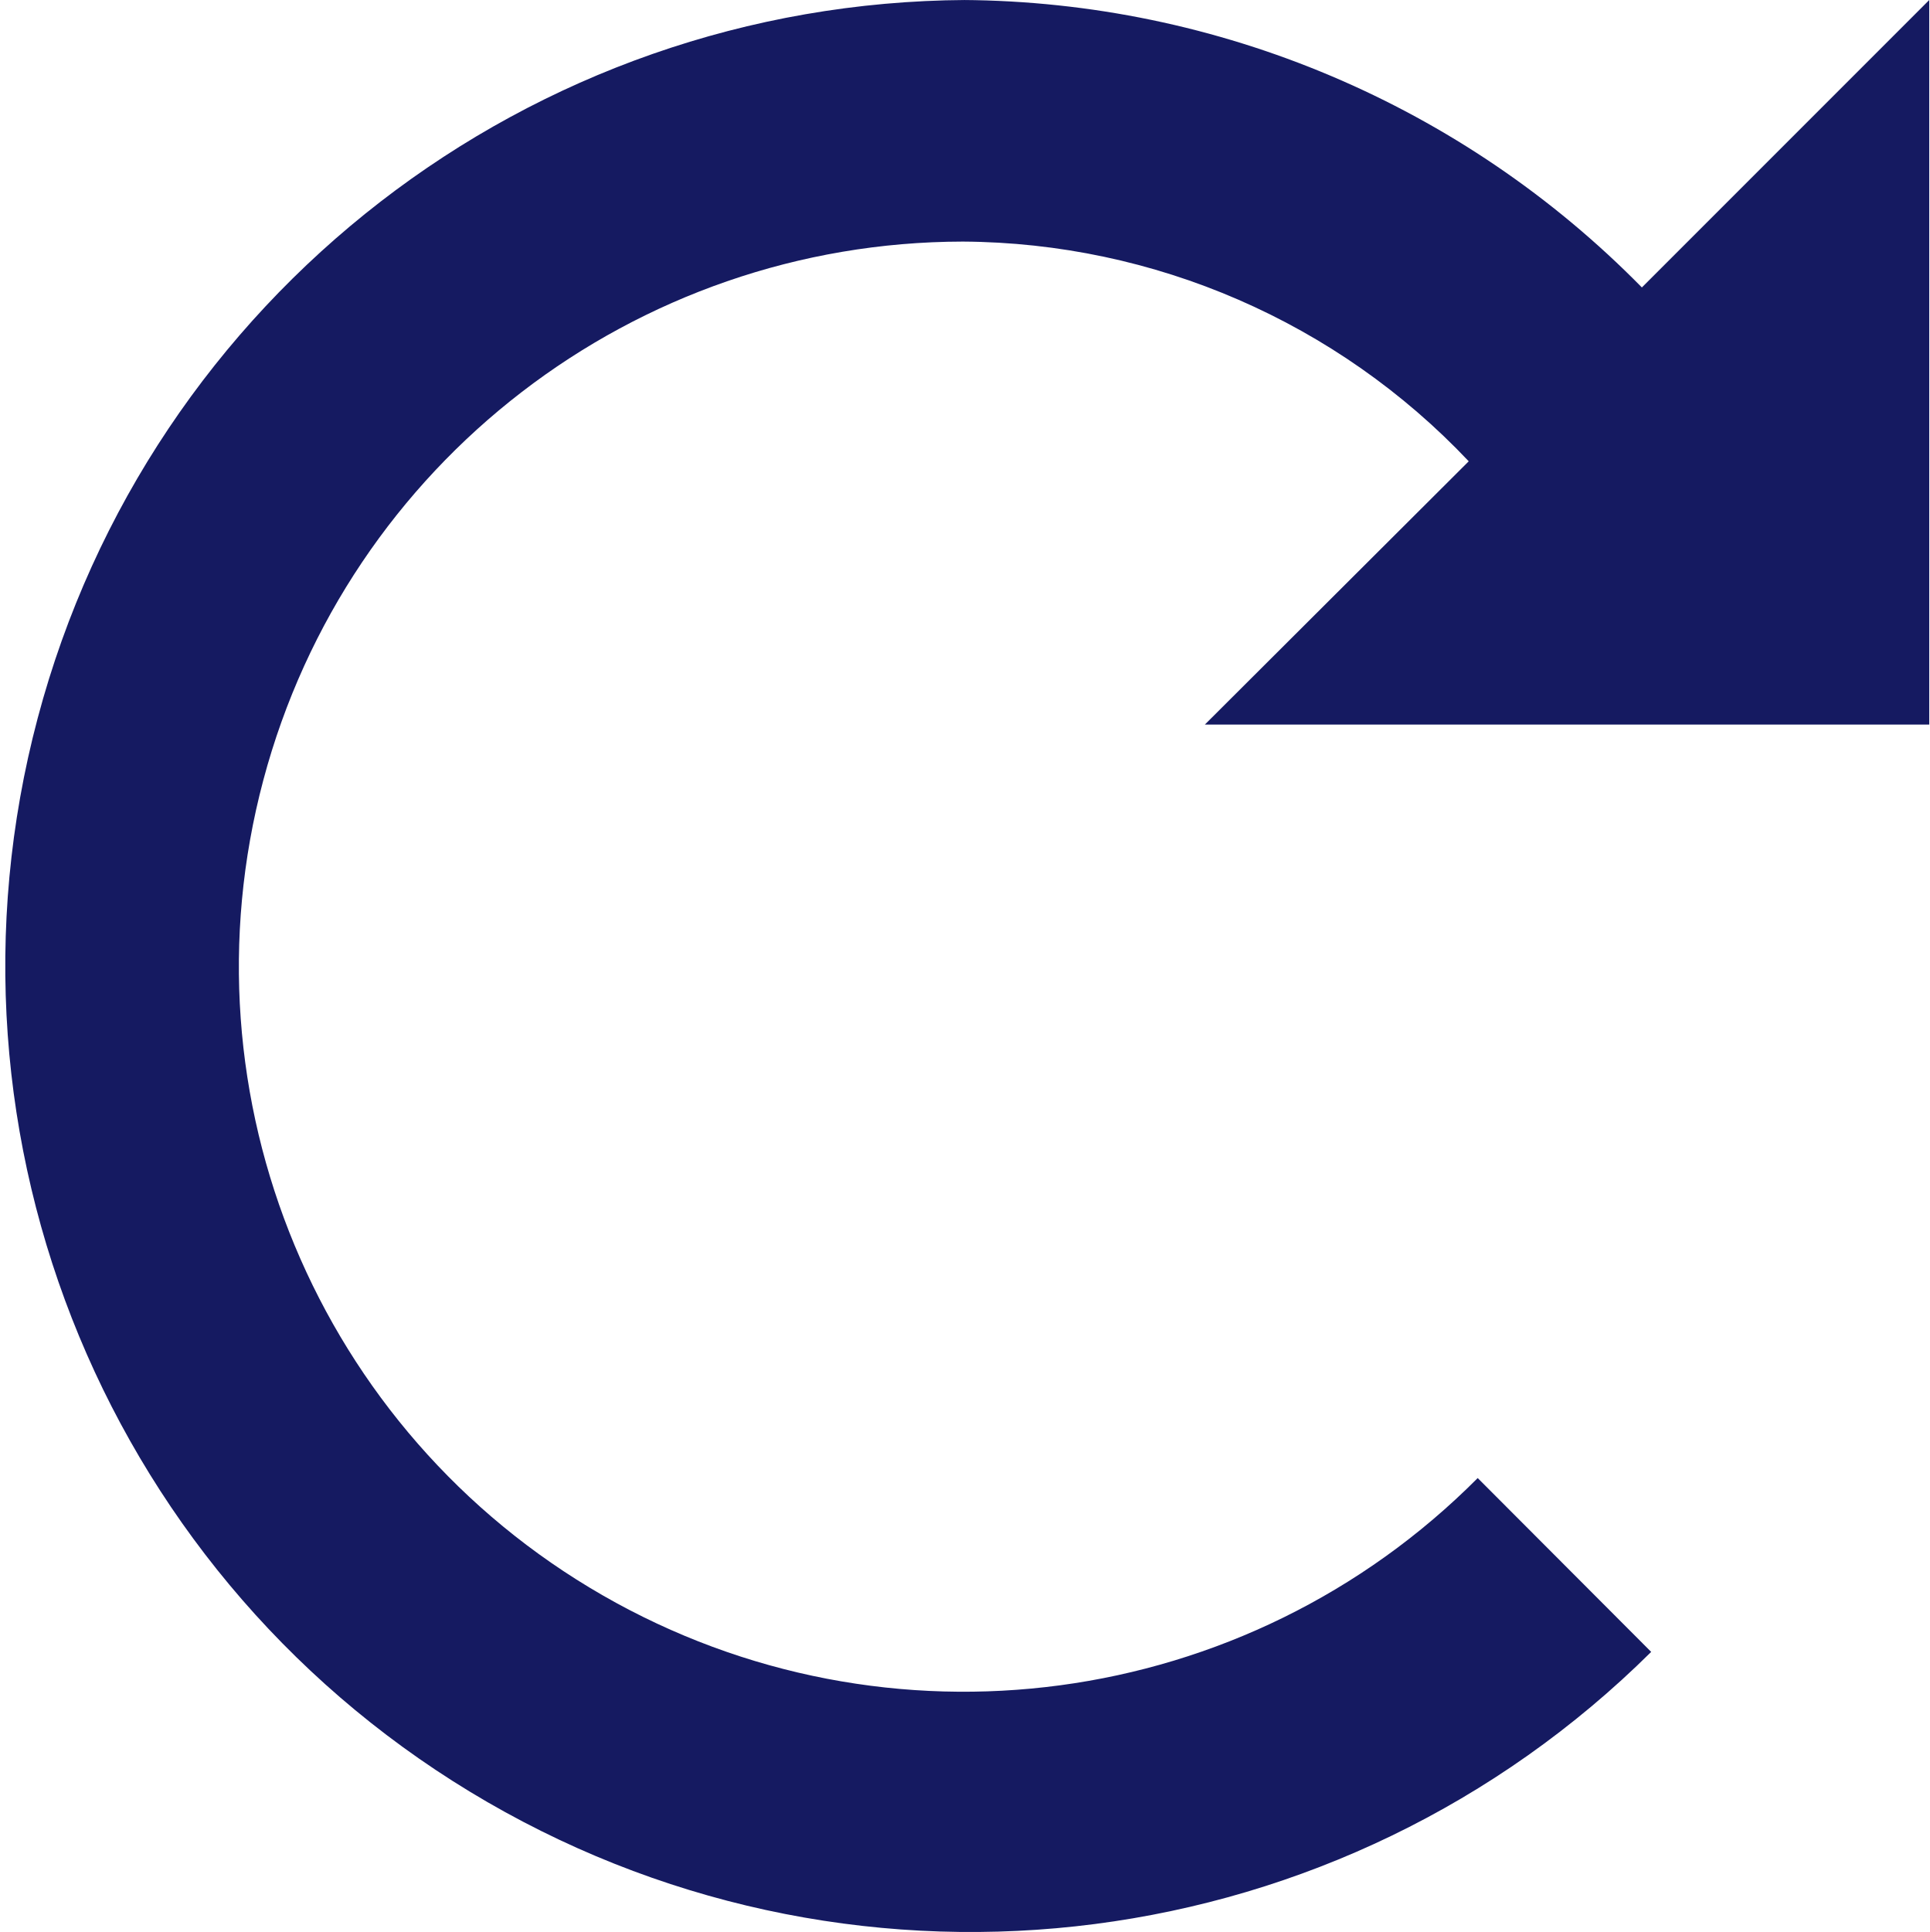
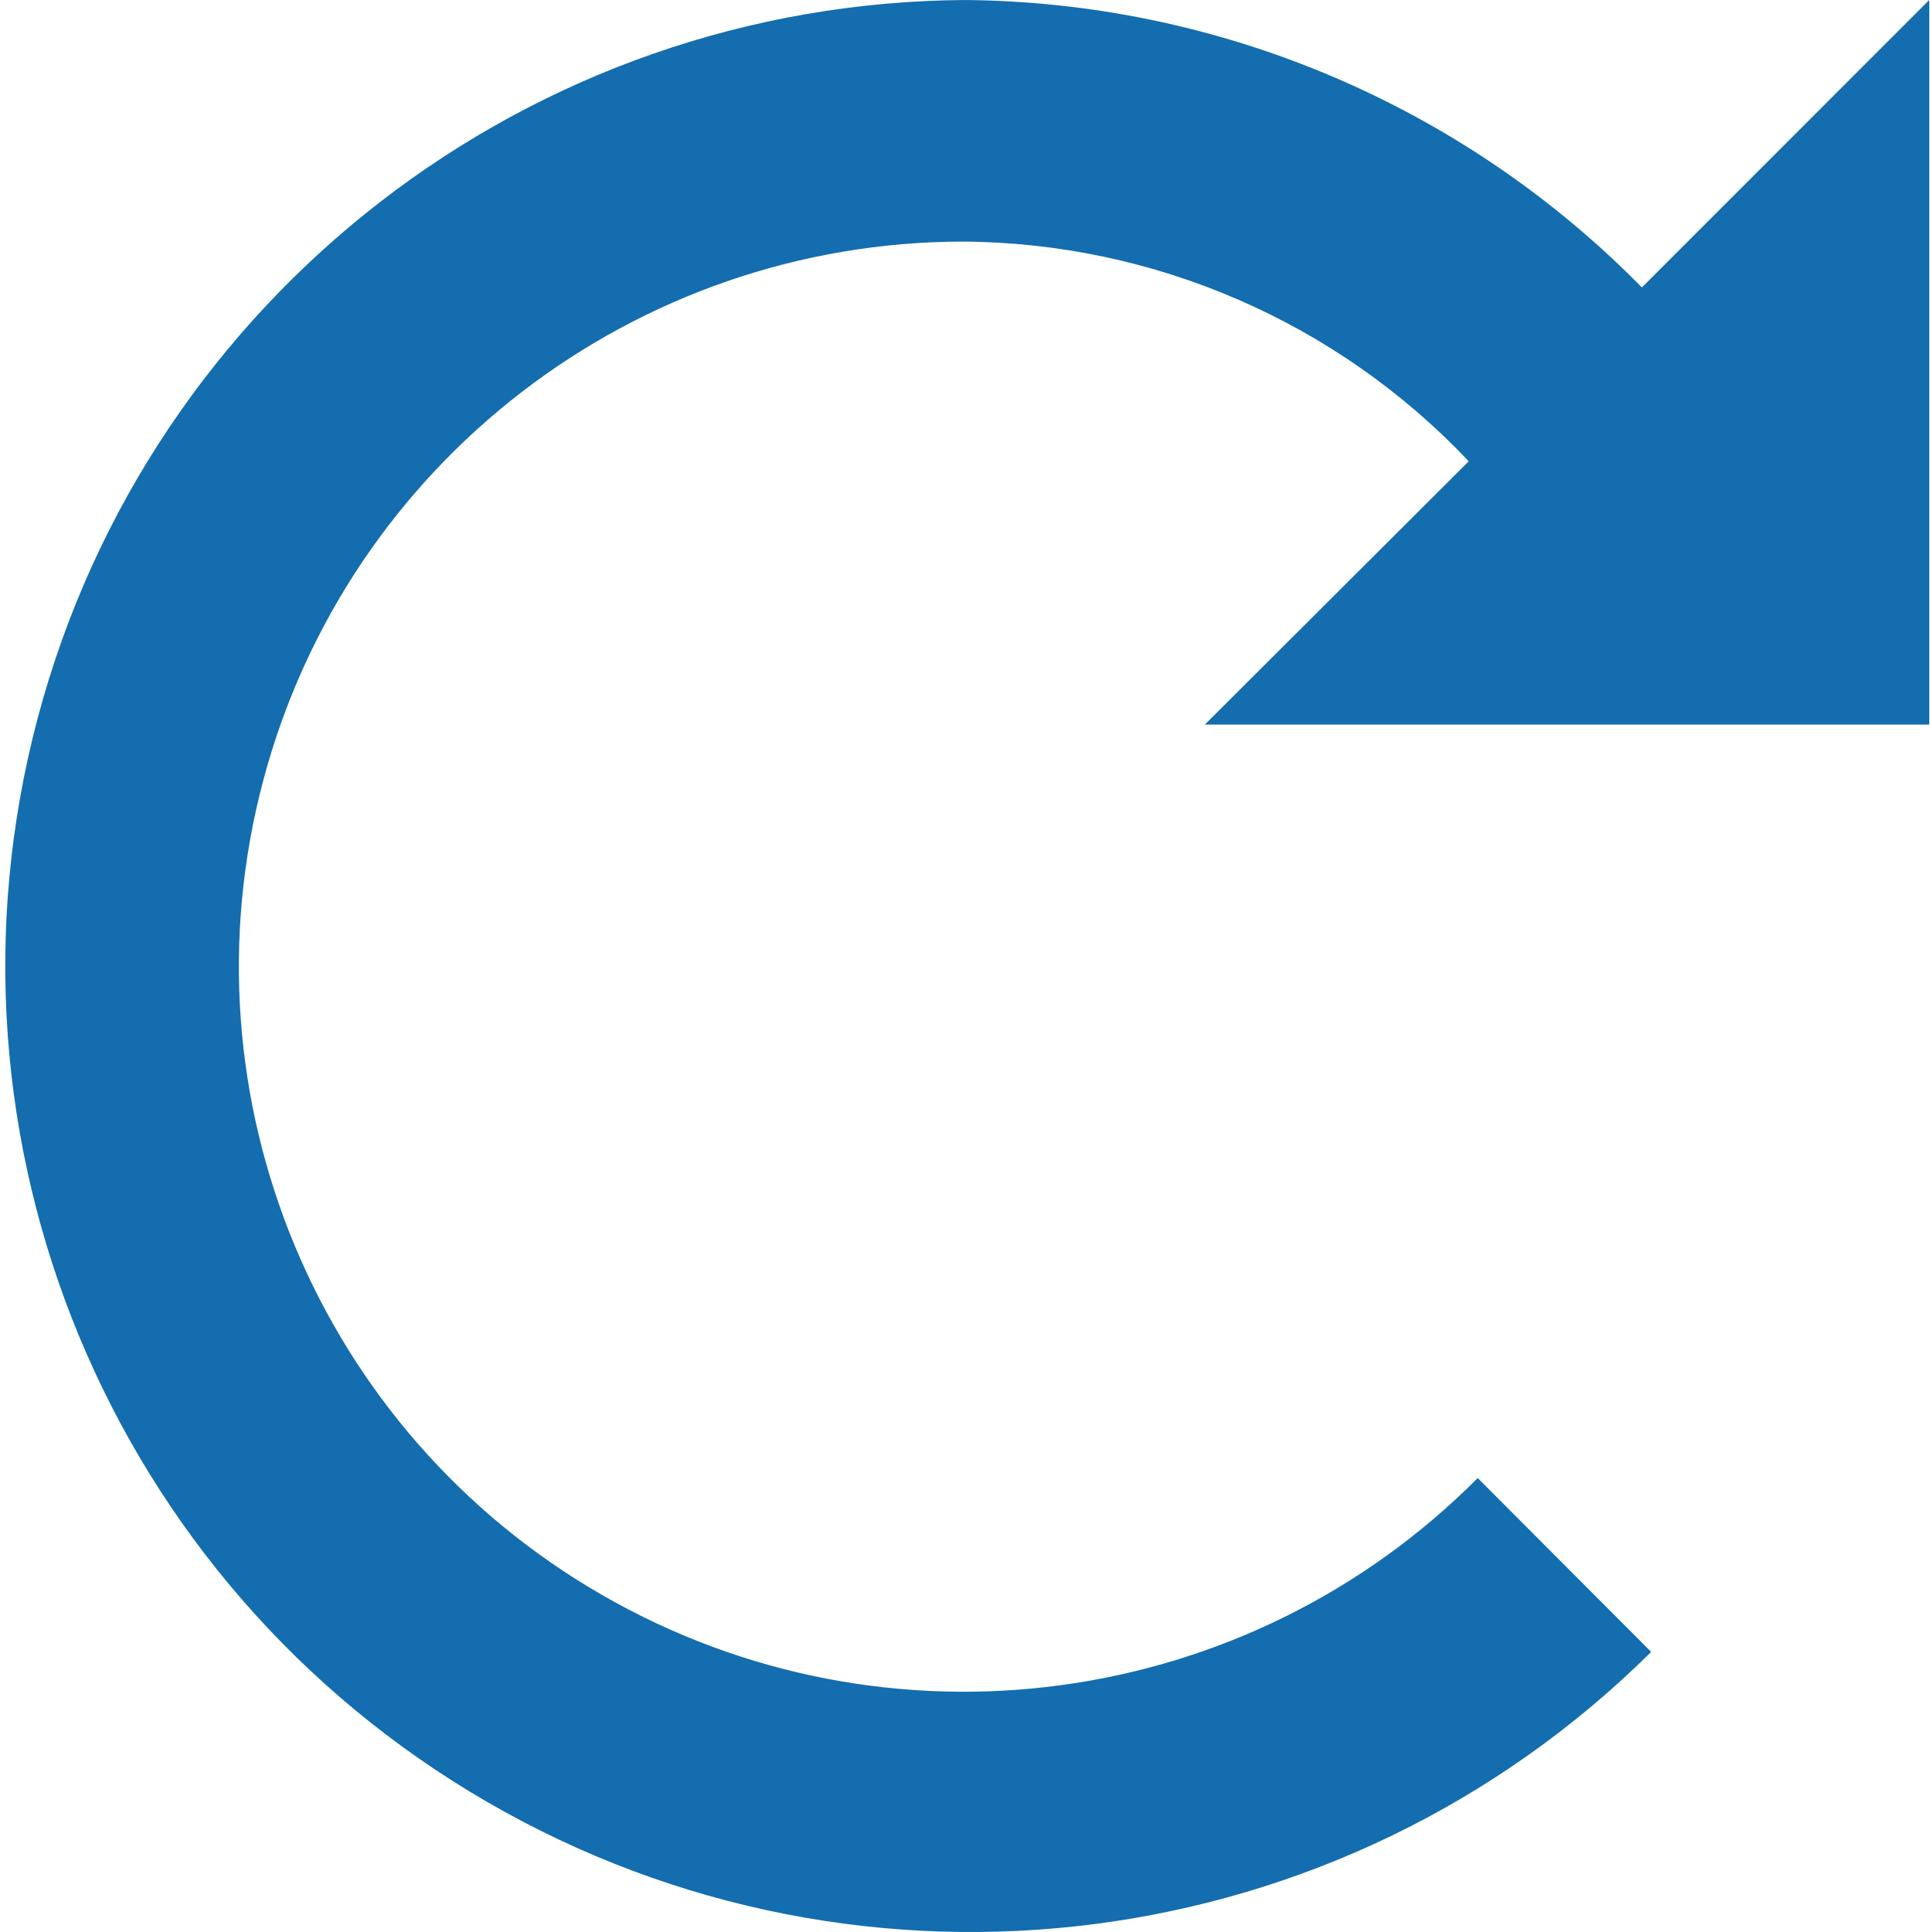
<svg xmlns="http://www.w3.org/2000/svg" width="11.822" height="11.836" viewBox="0 0 11.822 11.836">
  <defs>
-     <style>.a{fill:#151a61;}</style>
+     <style>.a{fill:#136DAE;}</style>
  </defs>
  <path class="a" d="M5.918,0a5.918,5.918,0,1,0,4.2,10.12L9.055,9.055A4.442,4.442,0,1,1,5.9,1.48,4.3,4.3,0,0,1,9,2.826L7.383,4.439h4.439V0L10.061,1.761A5.885,5.885,0,0,0,5.9,0Z" />
</svg>
